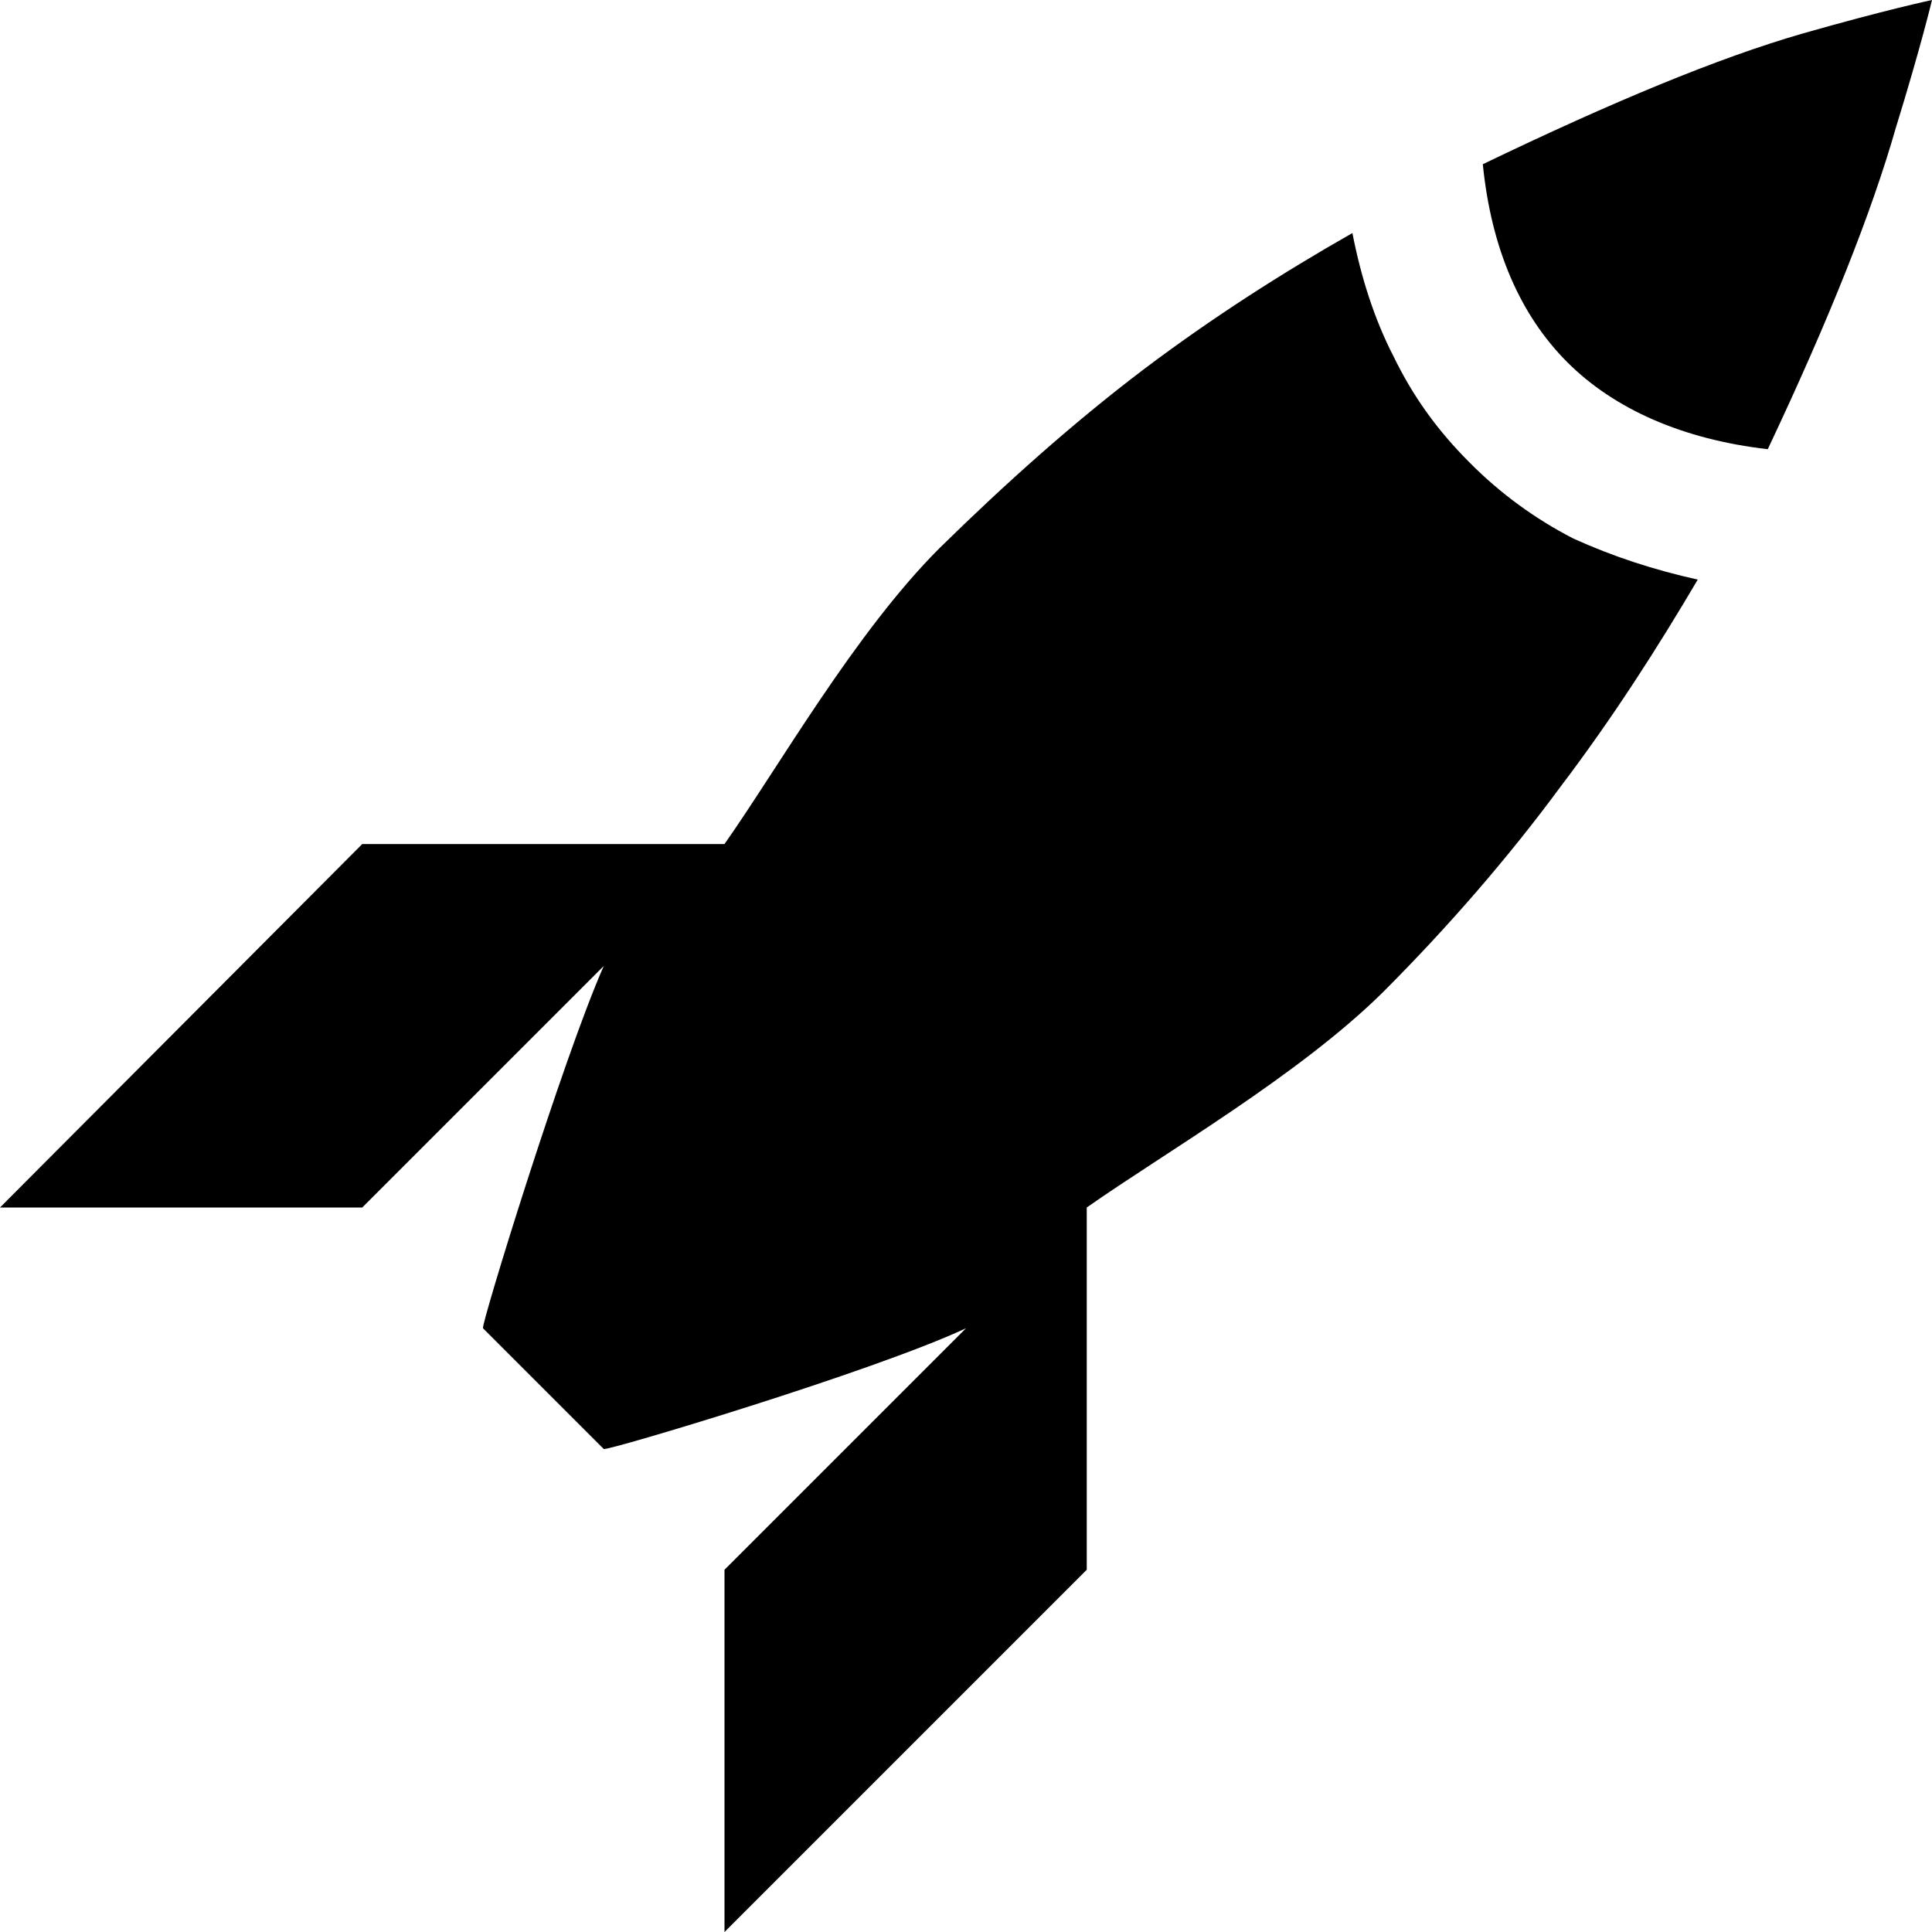
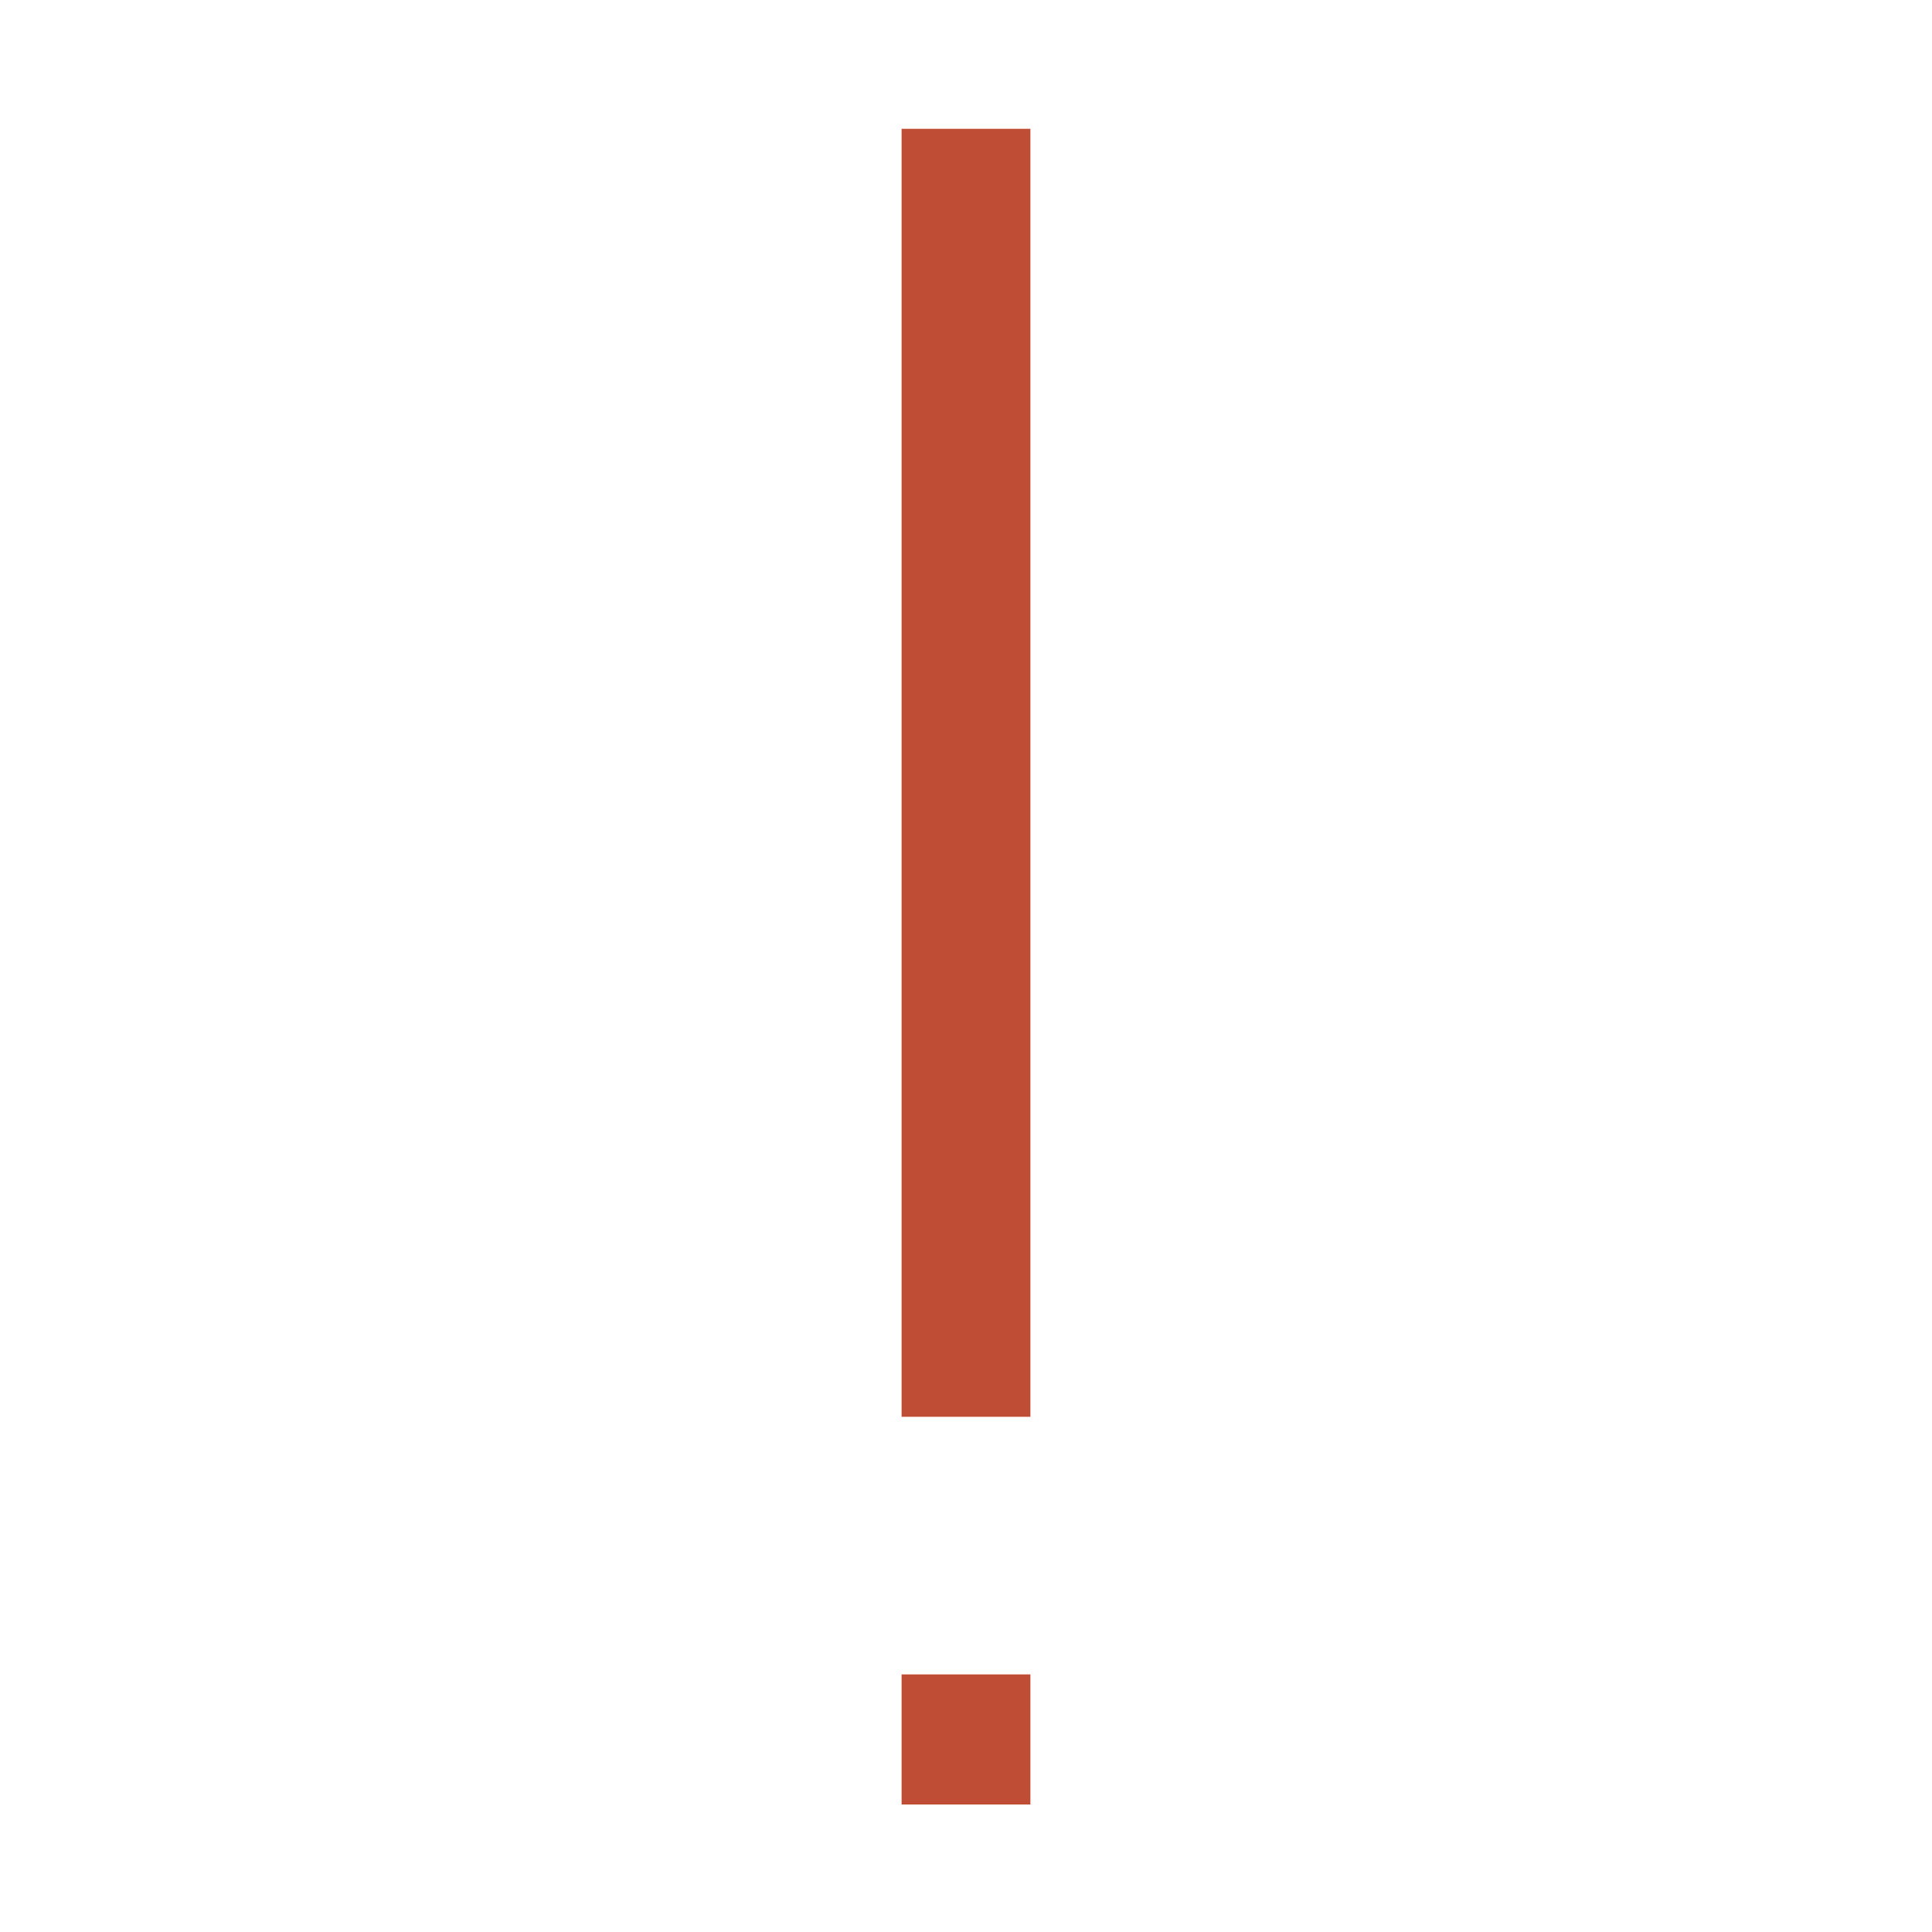
- <svg xmlns="http://www.w3.org/2000/svg" viewBox="0 0 16 16">
-   <path d="M12.17 3.83c-.27-.27-.47-.55-.63-.88-.16-.31-.27-.66-.34-1.02-.58.33-1.16.7-1.73 1.13-.58.44-1.14.94-1.69 1.48-.7.7-1.33 1.81-1.78 2.45H3L0 10h3l2-2c-.34.77-1.02 2.98-1 3l1 1c.02.02 2.23-.64 3-1l-2 2v3l3-3v-3c.64-.45 1.75-1.09 2.45-1.78.55-.55 1.05-1.13 1.47-1.7.44-.58.81-1.16 1.14-1.72-.36-.08-.7-.19-1.03-.34a3.39 3.39 0 01-.86-.63z M16 0s-.09.38-.3 1.06c-.2.7-.55 1.58-1.06 2.66-.7-.08-1.27-.33-1.66-.72-.39-.39-.63-.94-.7-1.64C13.36.84 14.23.48 14.92.28 15.62.08 16 0 16 0z" fill-rule="evenodd" />
+ <svg xmlns="http://www.w3.org/2000/svg" viewBox="0 0 15 15" fill="none" width="15" height="15">
+   <path d="M8 13.5V13H7v.5h1zm-1 .01v.5h1v-.5H7zM7 1v10h1V1H7zm0 12.5v.01h1v-.01H7z" fill="#BF4D35" />
</svg>
